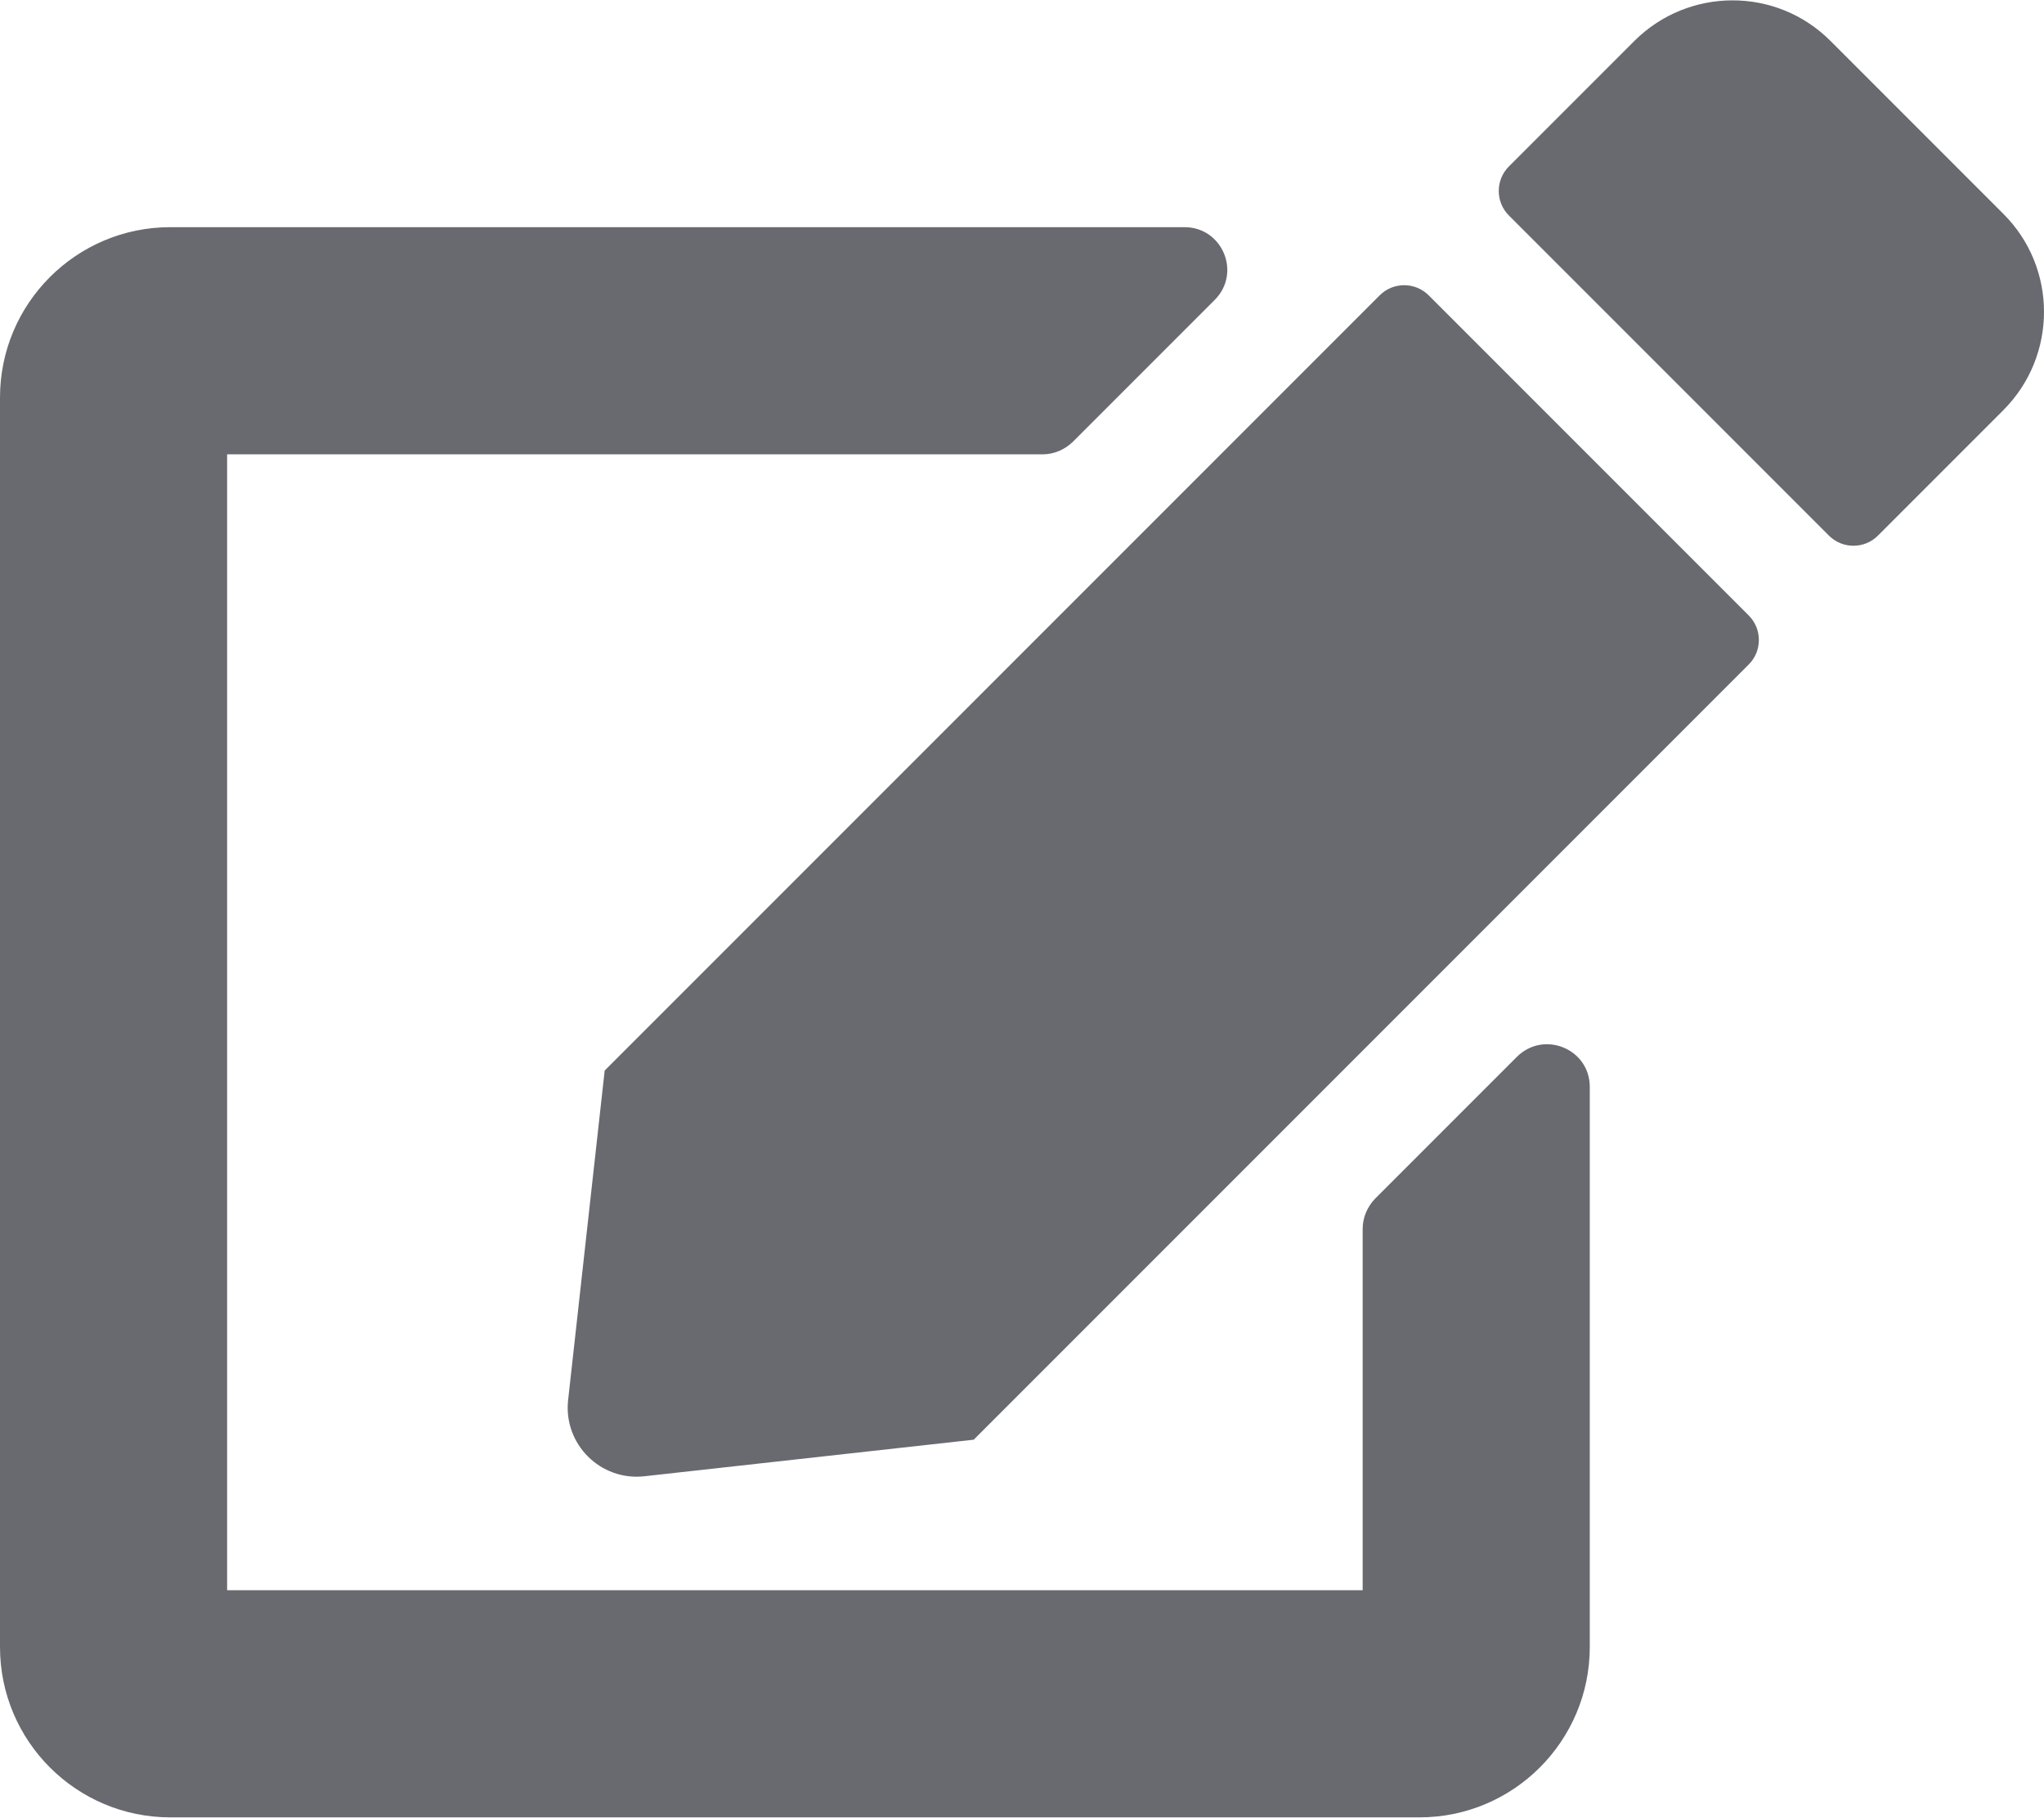
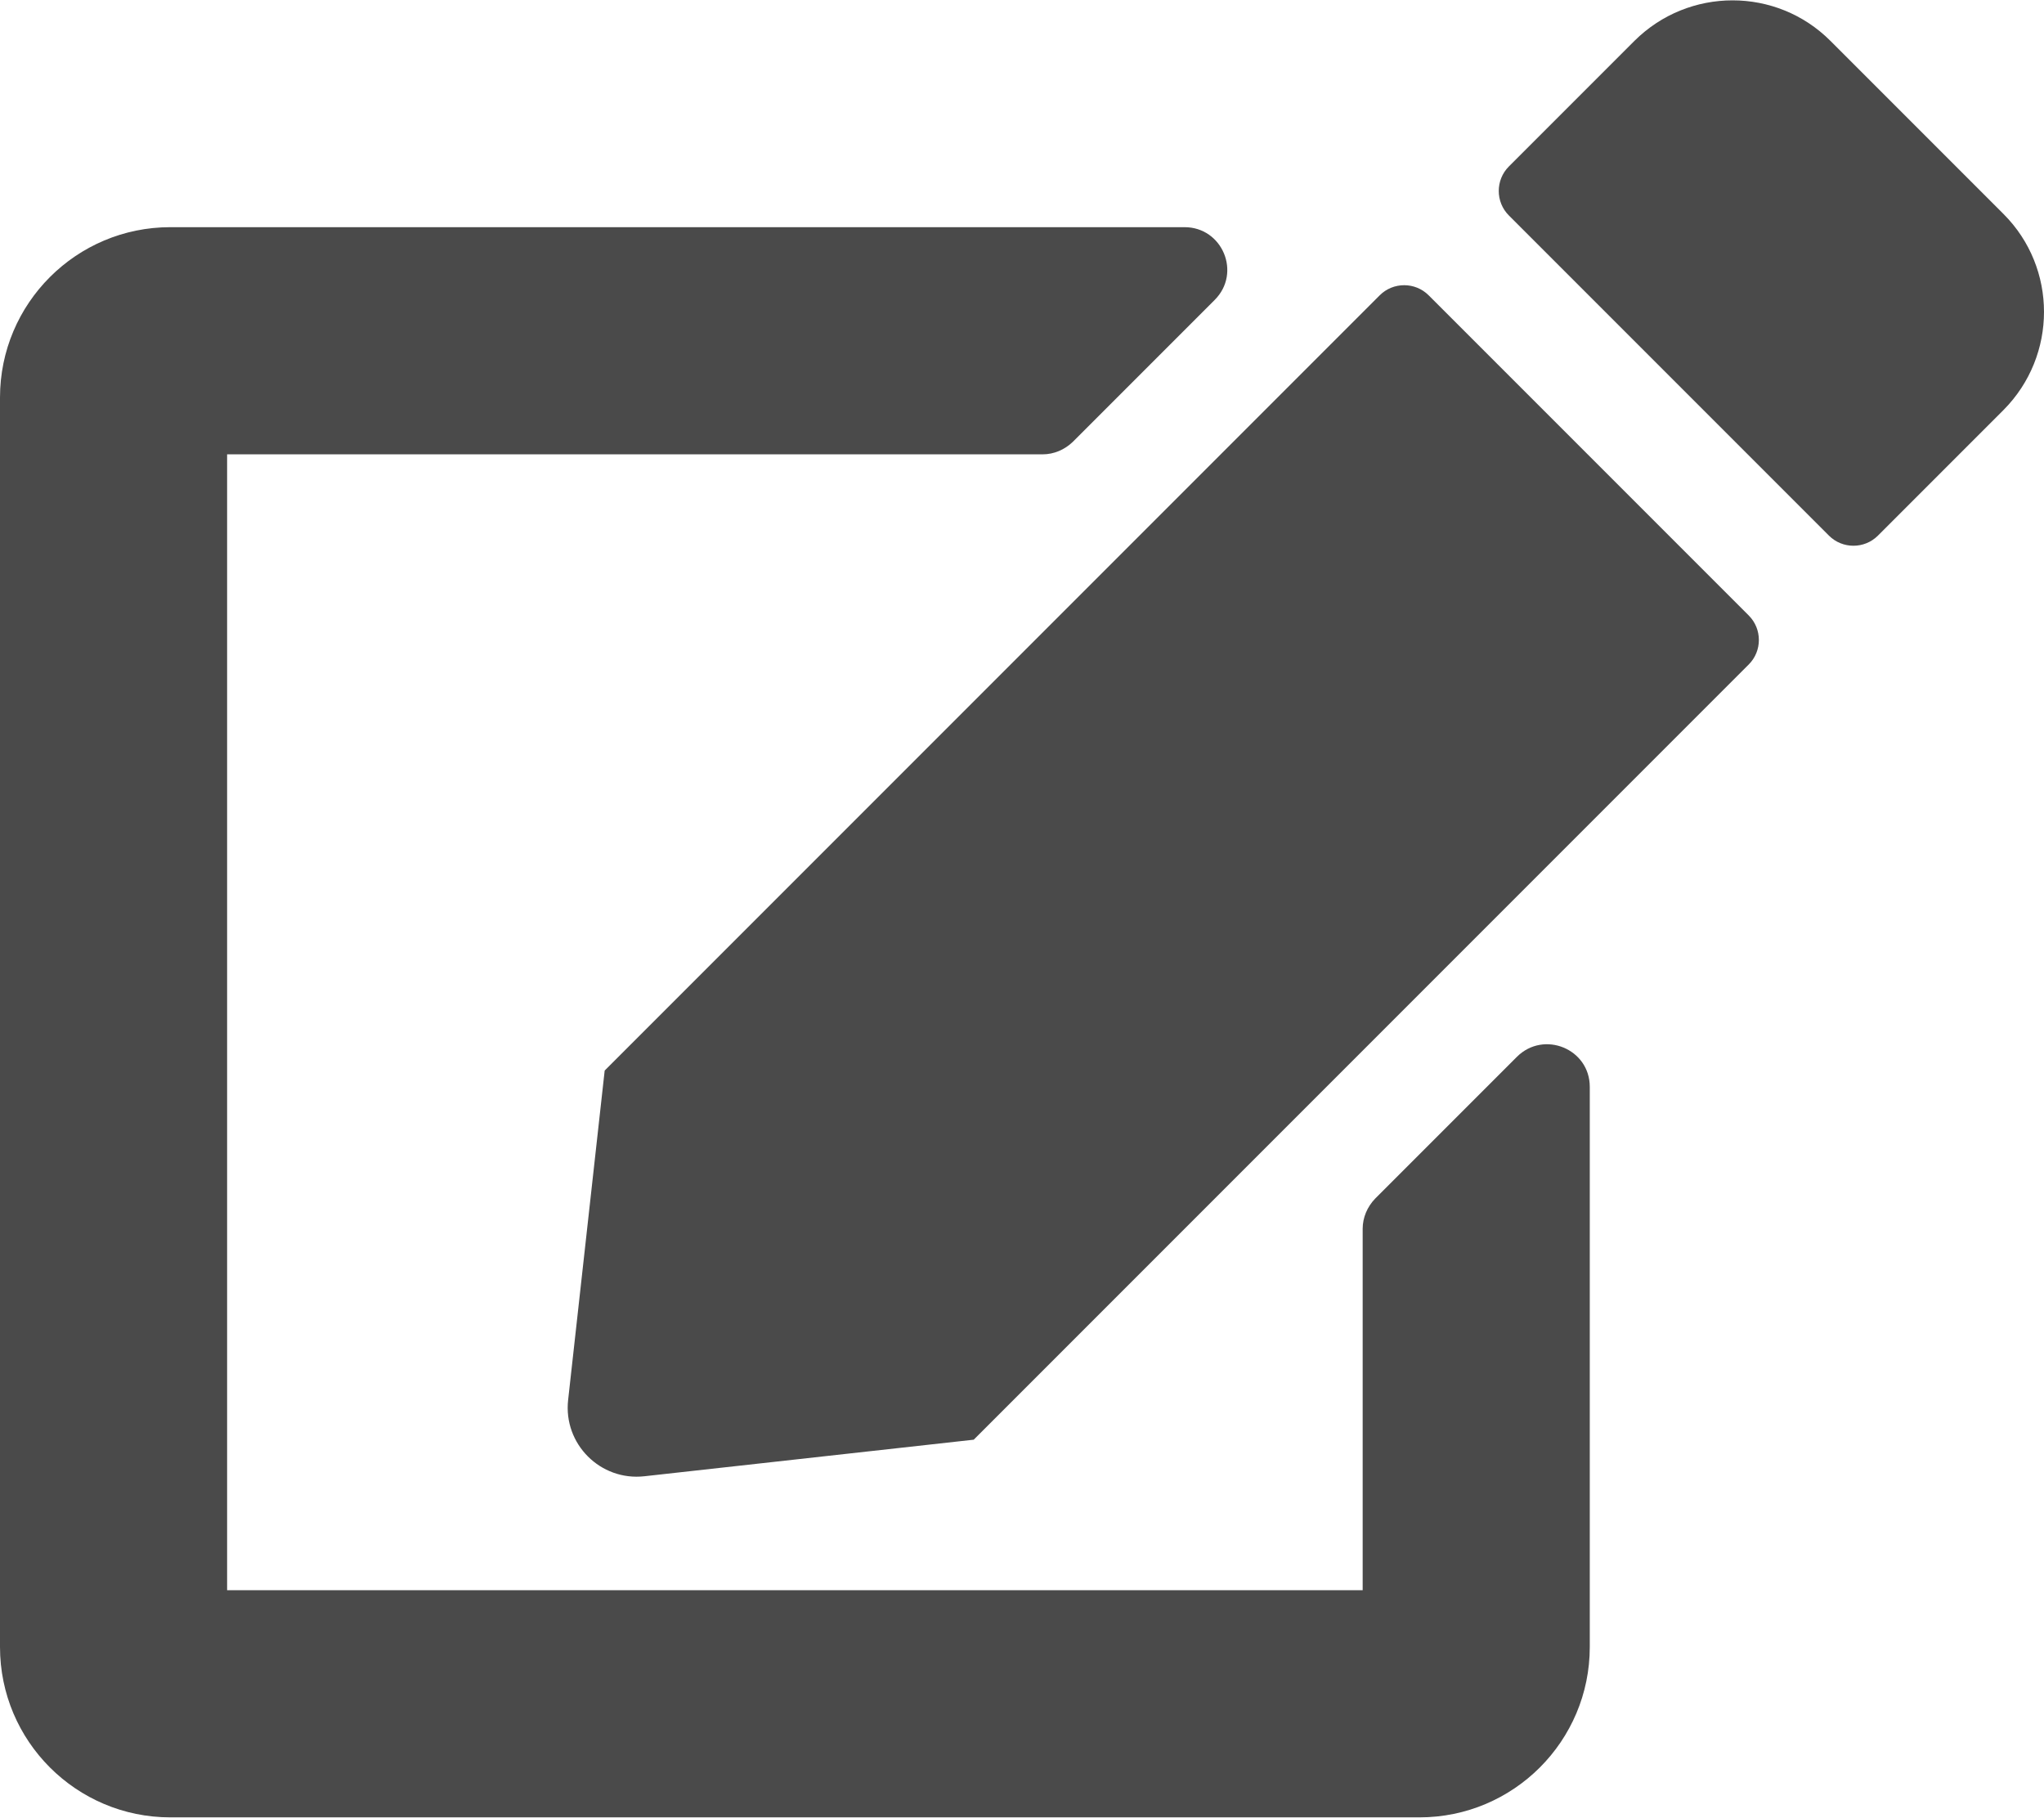
- <svg xmlns="http://www.w3.org/2000/svg" viewBox="0 0 576 512" style="fill: #696a6f;">
+ <svg xmlns="http://www.w3.org/2000/svg" viewBox="0 0 576 512" style="fill: rgba(29,29,29, 0.8);">
  <path d="M402.6 83.2l90.2 90.2c3.8 3.8 3.8 10 0 13.8L274.4 405.6l-92.8 10.3c-12.4 1.4-22.9-9.1-21.5-21.5l10.3-92.8L388.8 83.2c3.8-3.8 10-3.8 13.8 0zm162-22.9l-48.8-48.8c-15.2-15.2-39.9-15.2-55.2 0l-35.4 35.4c-3.8 3.8-3.8 10 0 13.8l90.2 90.2c3.8 3.8 10 3.8 13.8 0l35.4-35.4c15.2-15.3 15.2-40 0-55.2zM384 346.2V448H64V128h229.8c3.2 0 6.2-1.3 8.5-3.5l40-40c7.6-7.6 2.2-20.5-8.5-20.5H48C21.5 64 0 85.5 0 112v352c0 26.5 21.5 48 48 48h352c26.5 0 48-21.5 48-48V306.2c0-10.7-12.9-16-20.5-8.5l-40 40c-2.2 2.3-3.5 5.3-3.5 8.5z" />
</svg>
